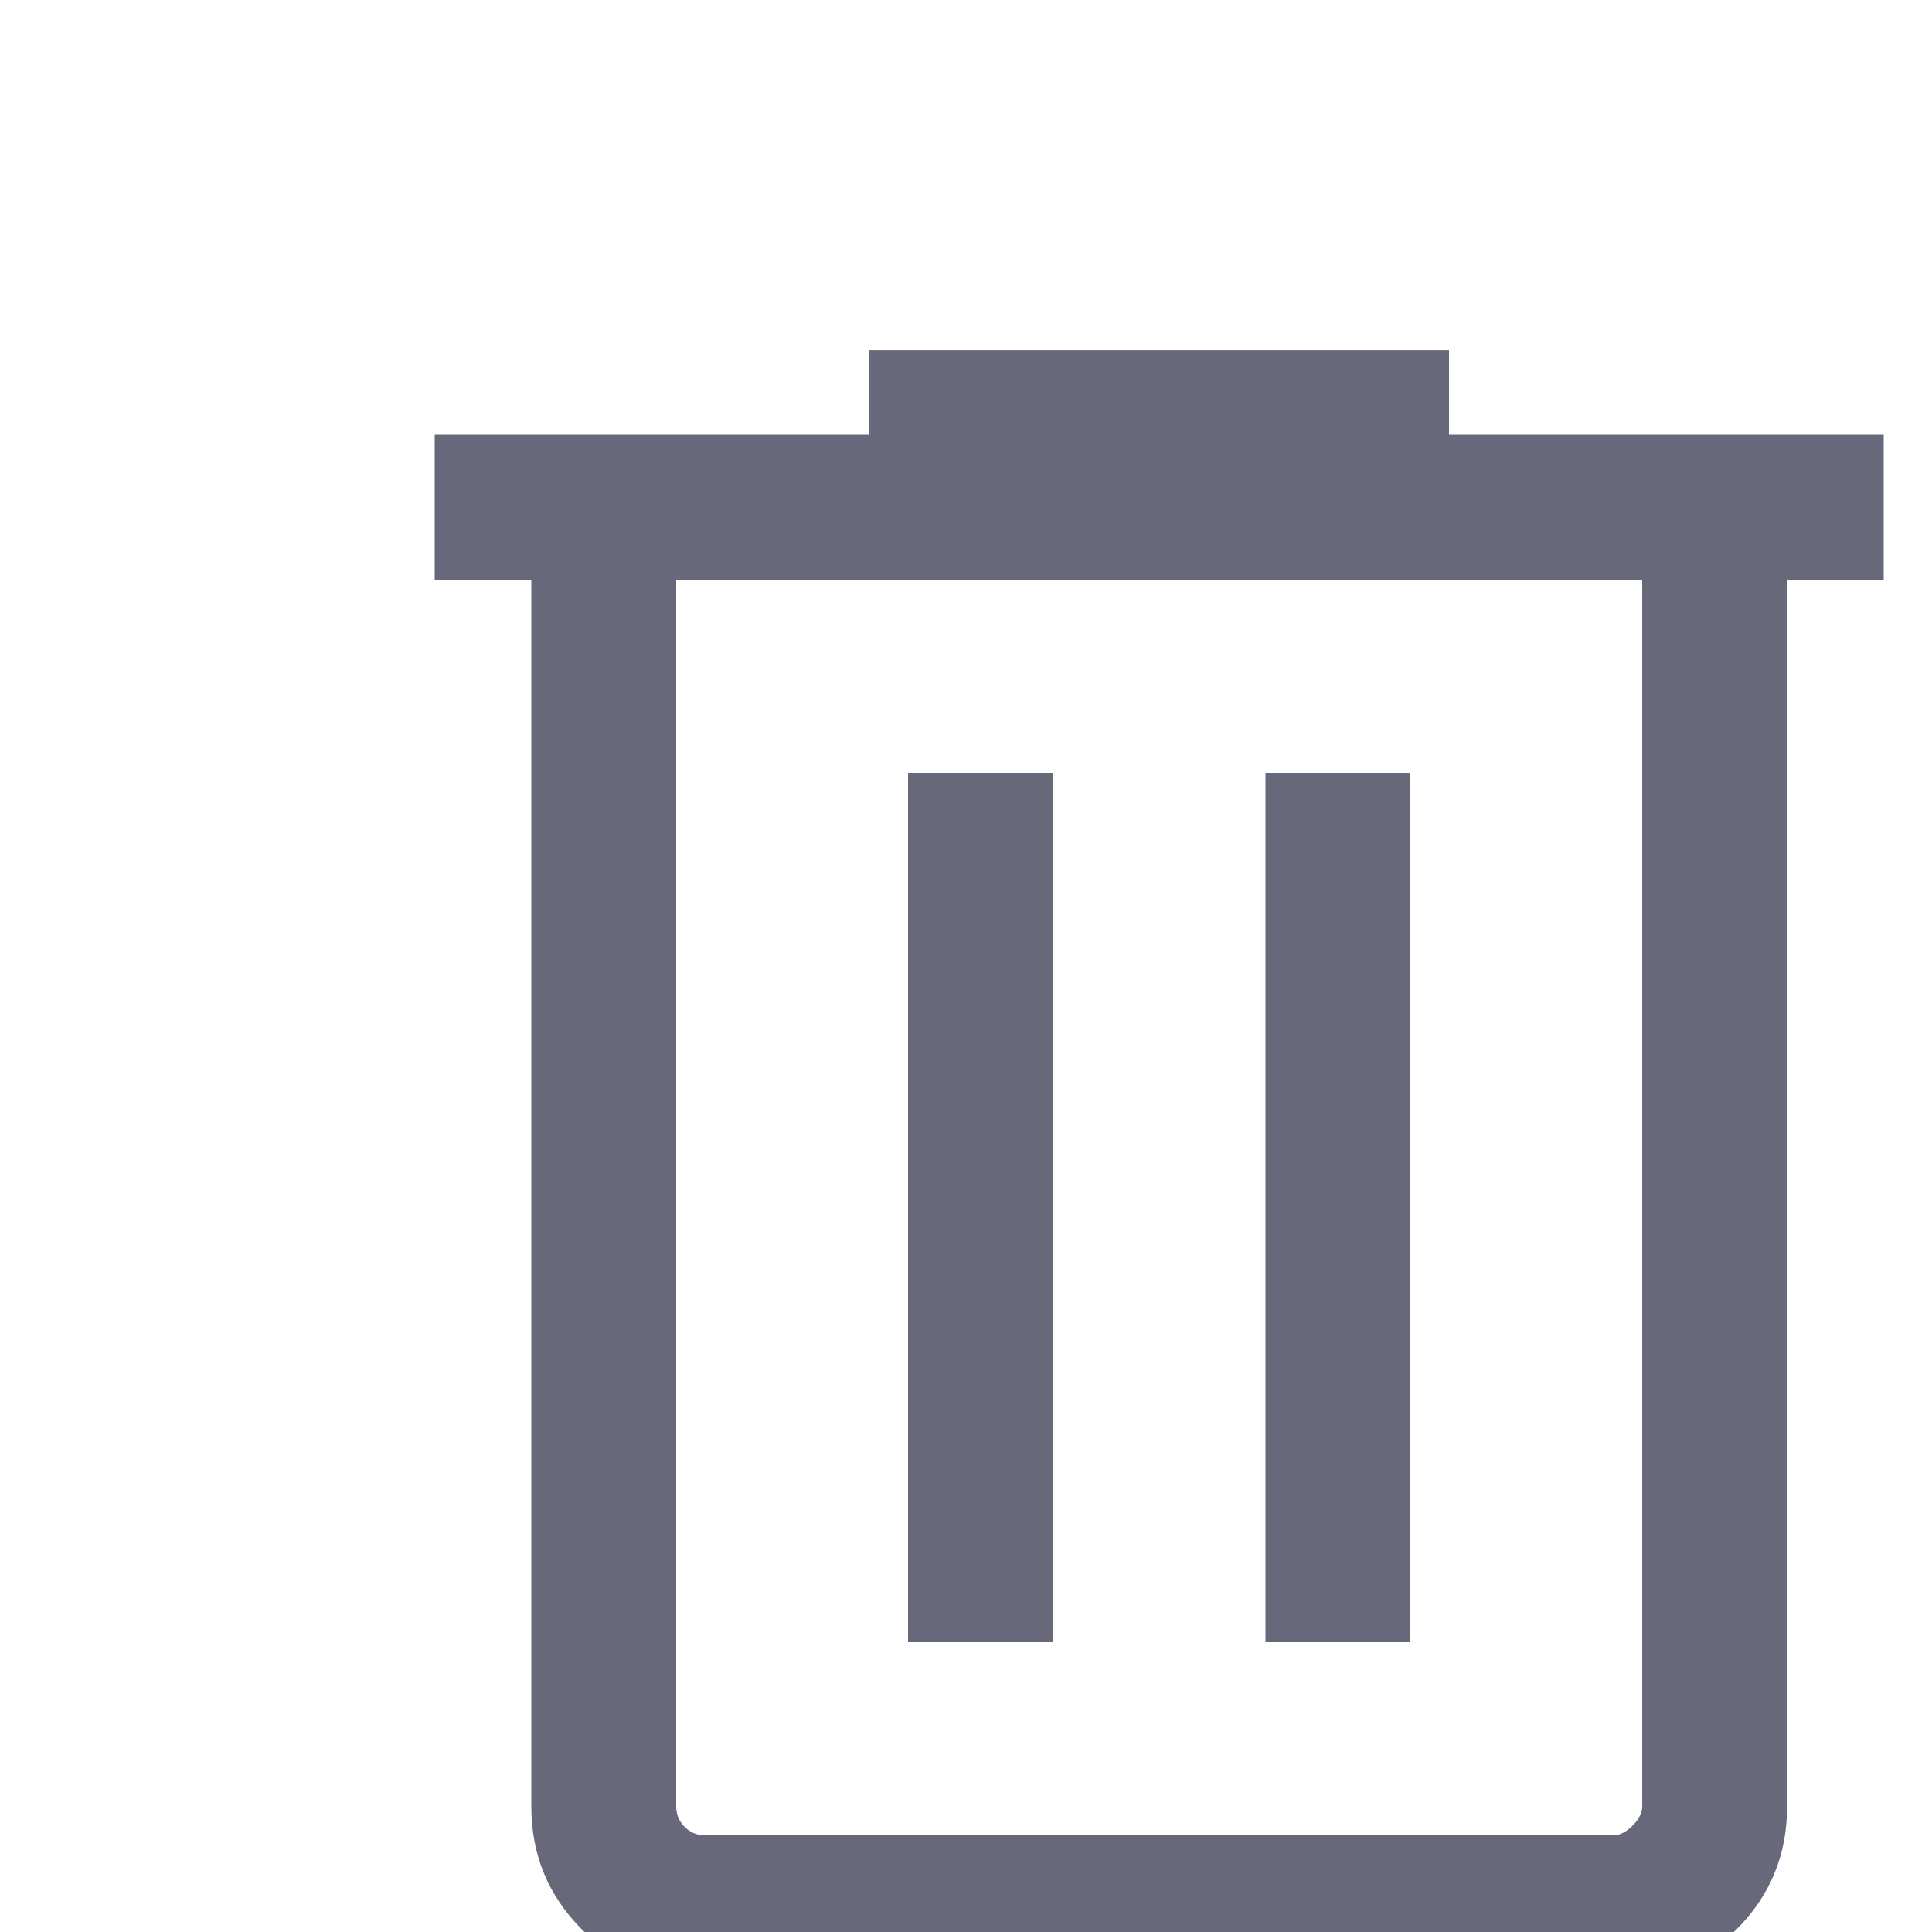
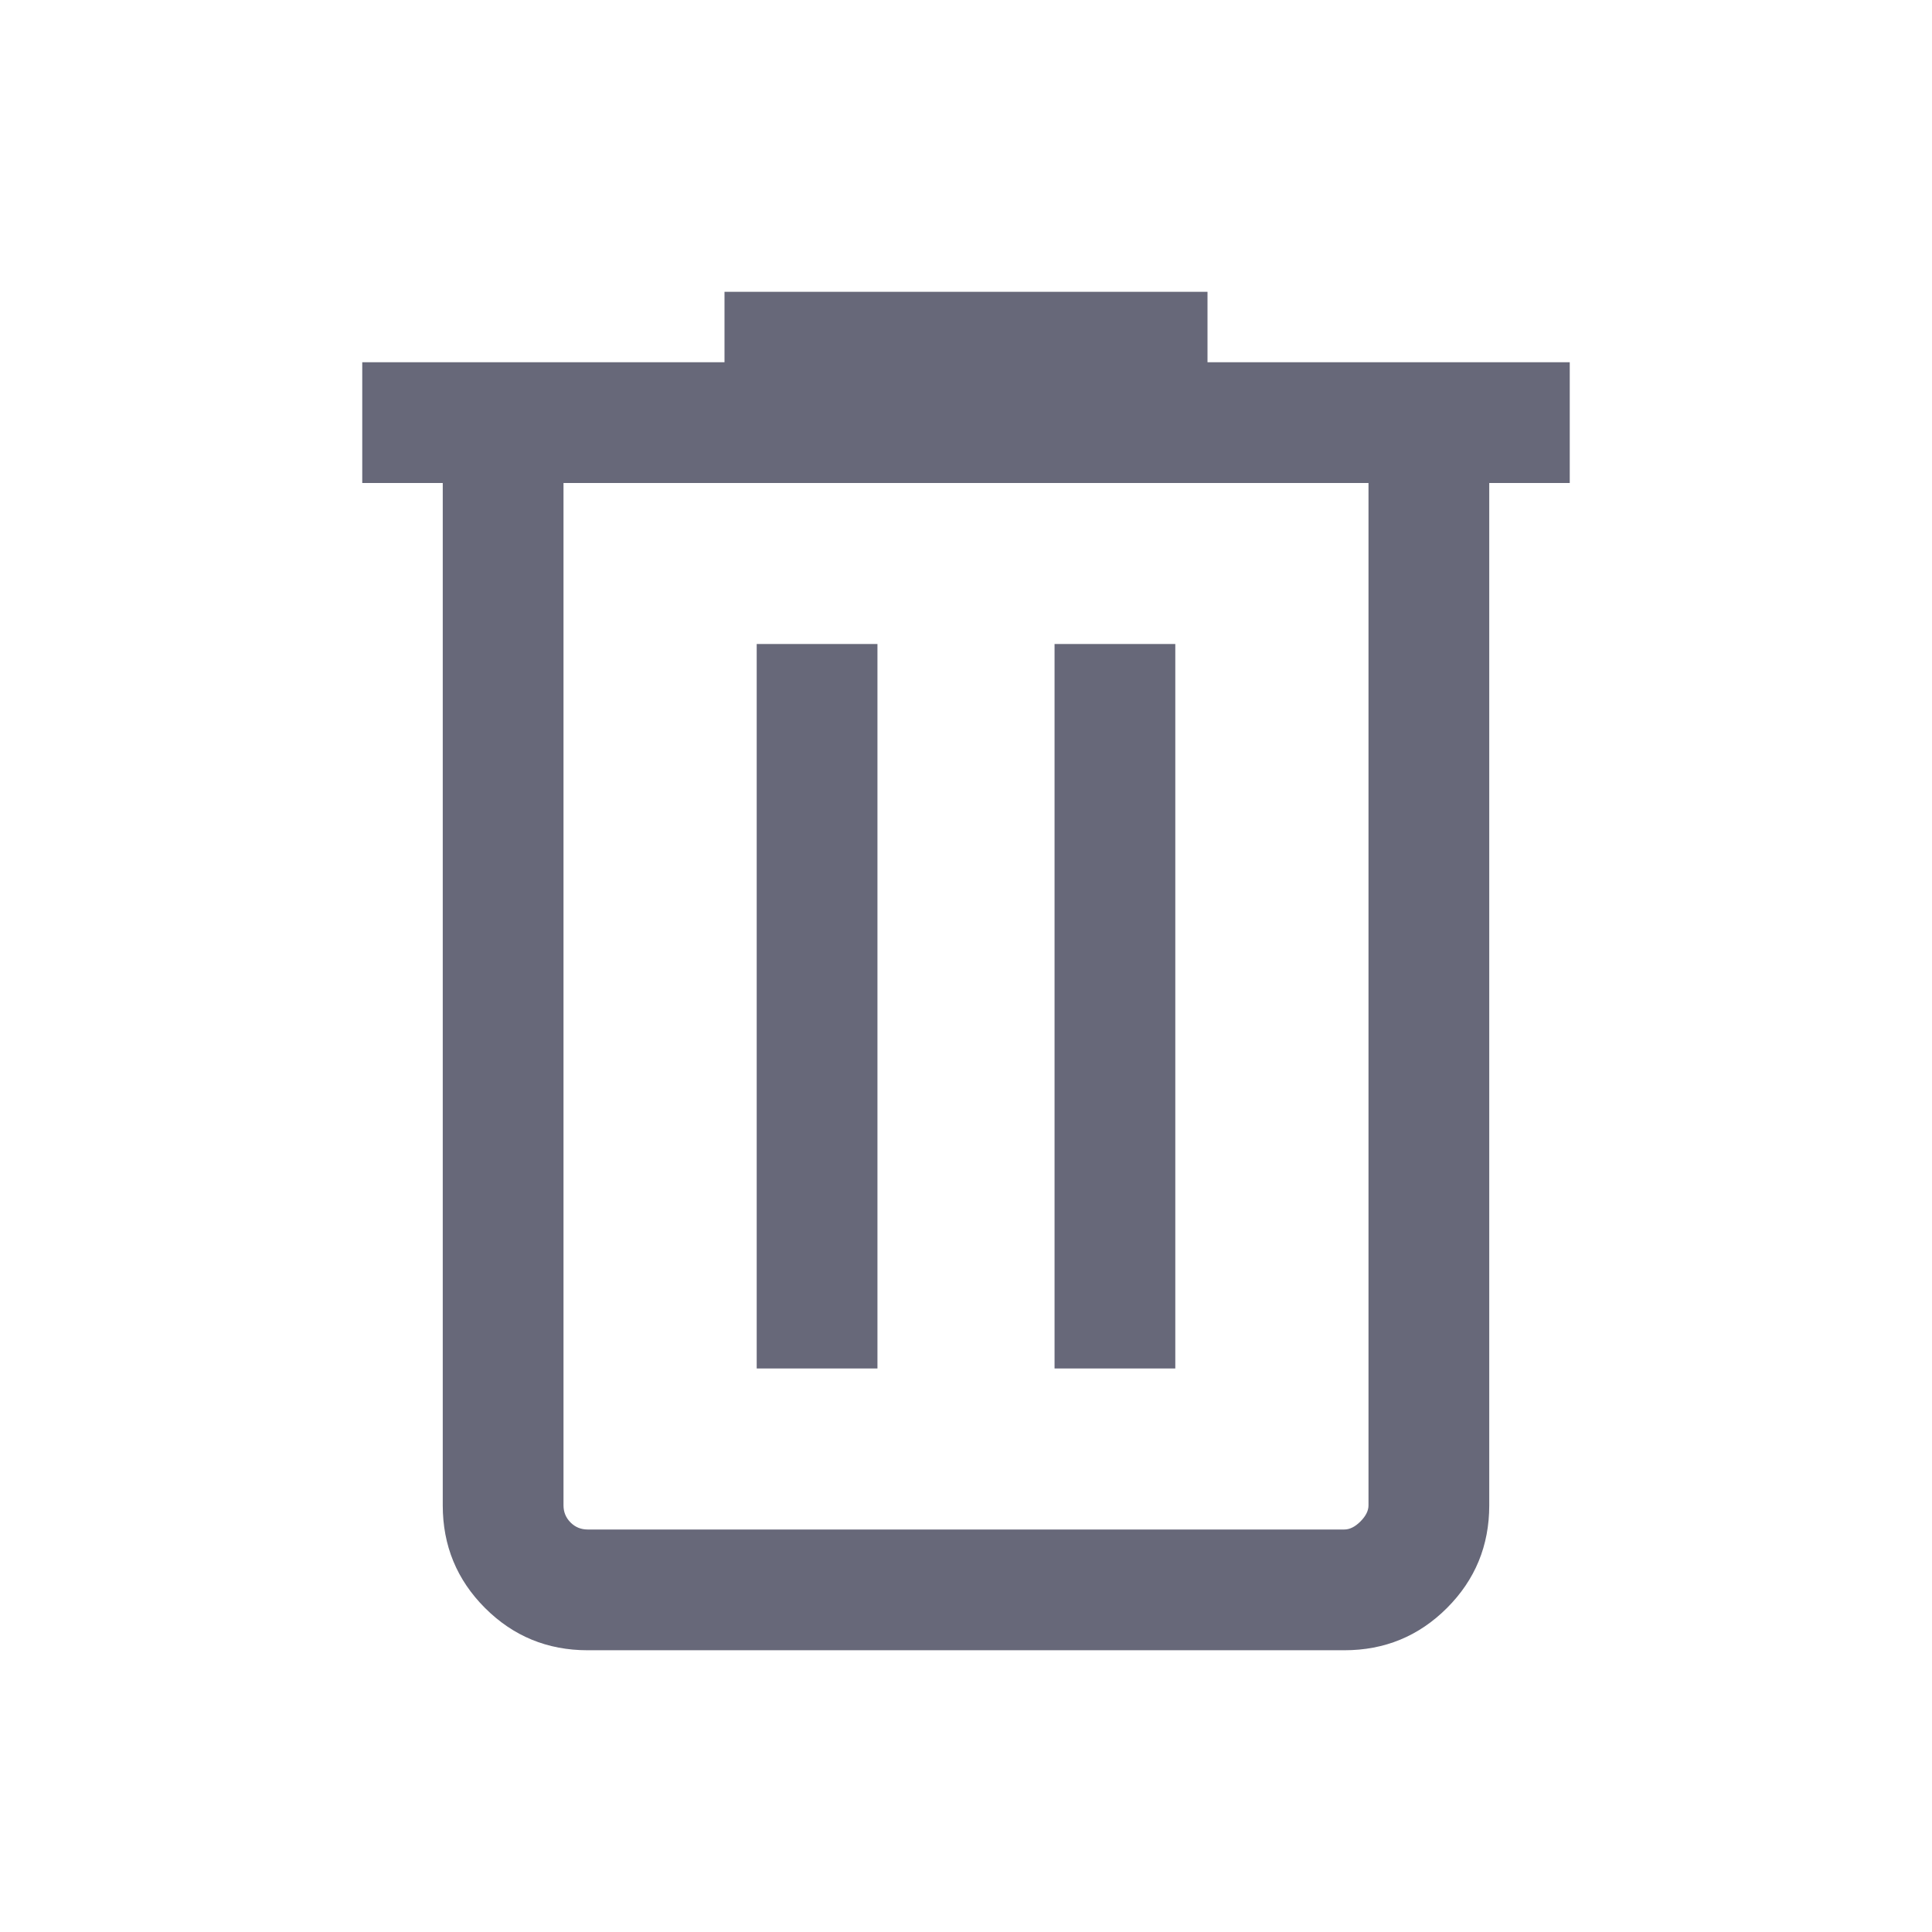
- <svg xmlns="http://www.w3.org/2000/svg" fill="#676879" viewBox="0 0 20 20">
+ <svg xmlns="http://www.w3.org/2000/svg" fill="#676879" viewBox="0 0 24 24">
  <path d="M7.3 20.5q-.75 0-1.275-.525Q5.5 19.45 5.5 18.7V6h-1V4.5H9v-.875h6V4.5h4.5V6h-1v12.7q0 .75-.525 1.275-.525.525-1.275.525ZM17 6H7v12.7q0 .125.088.213.087.087.212.087h9.4q.1 0 .2-.1t.1-.2ZM9.4 17h1.5V8H9.4Zm3.7 0h1.5V8h-1.5ZM7 6V19v-.3Z" />
</svg>
